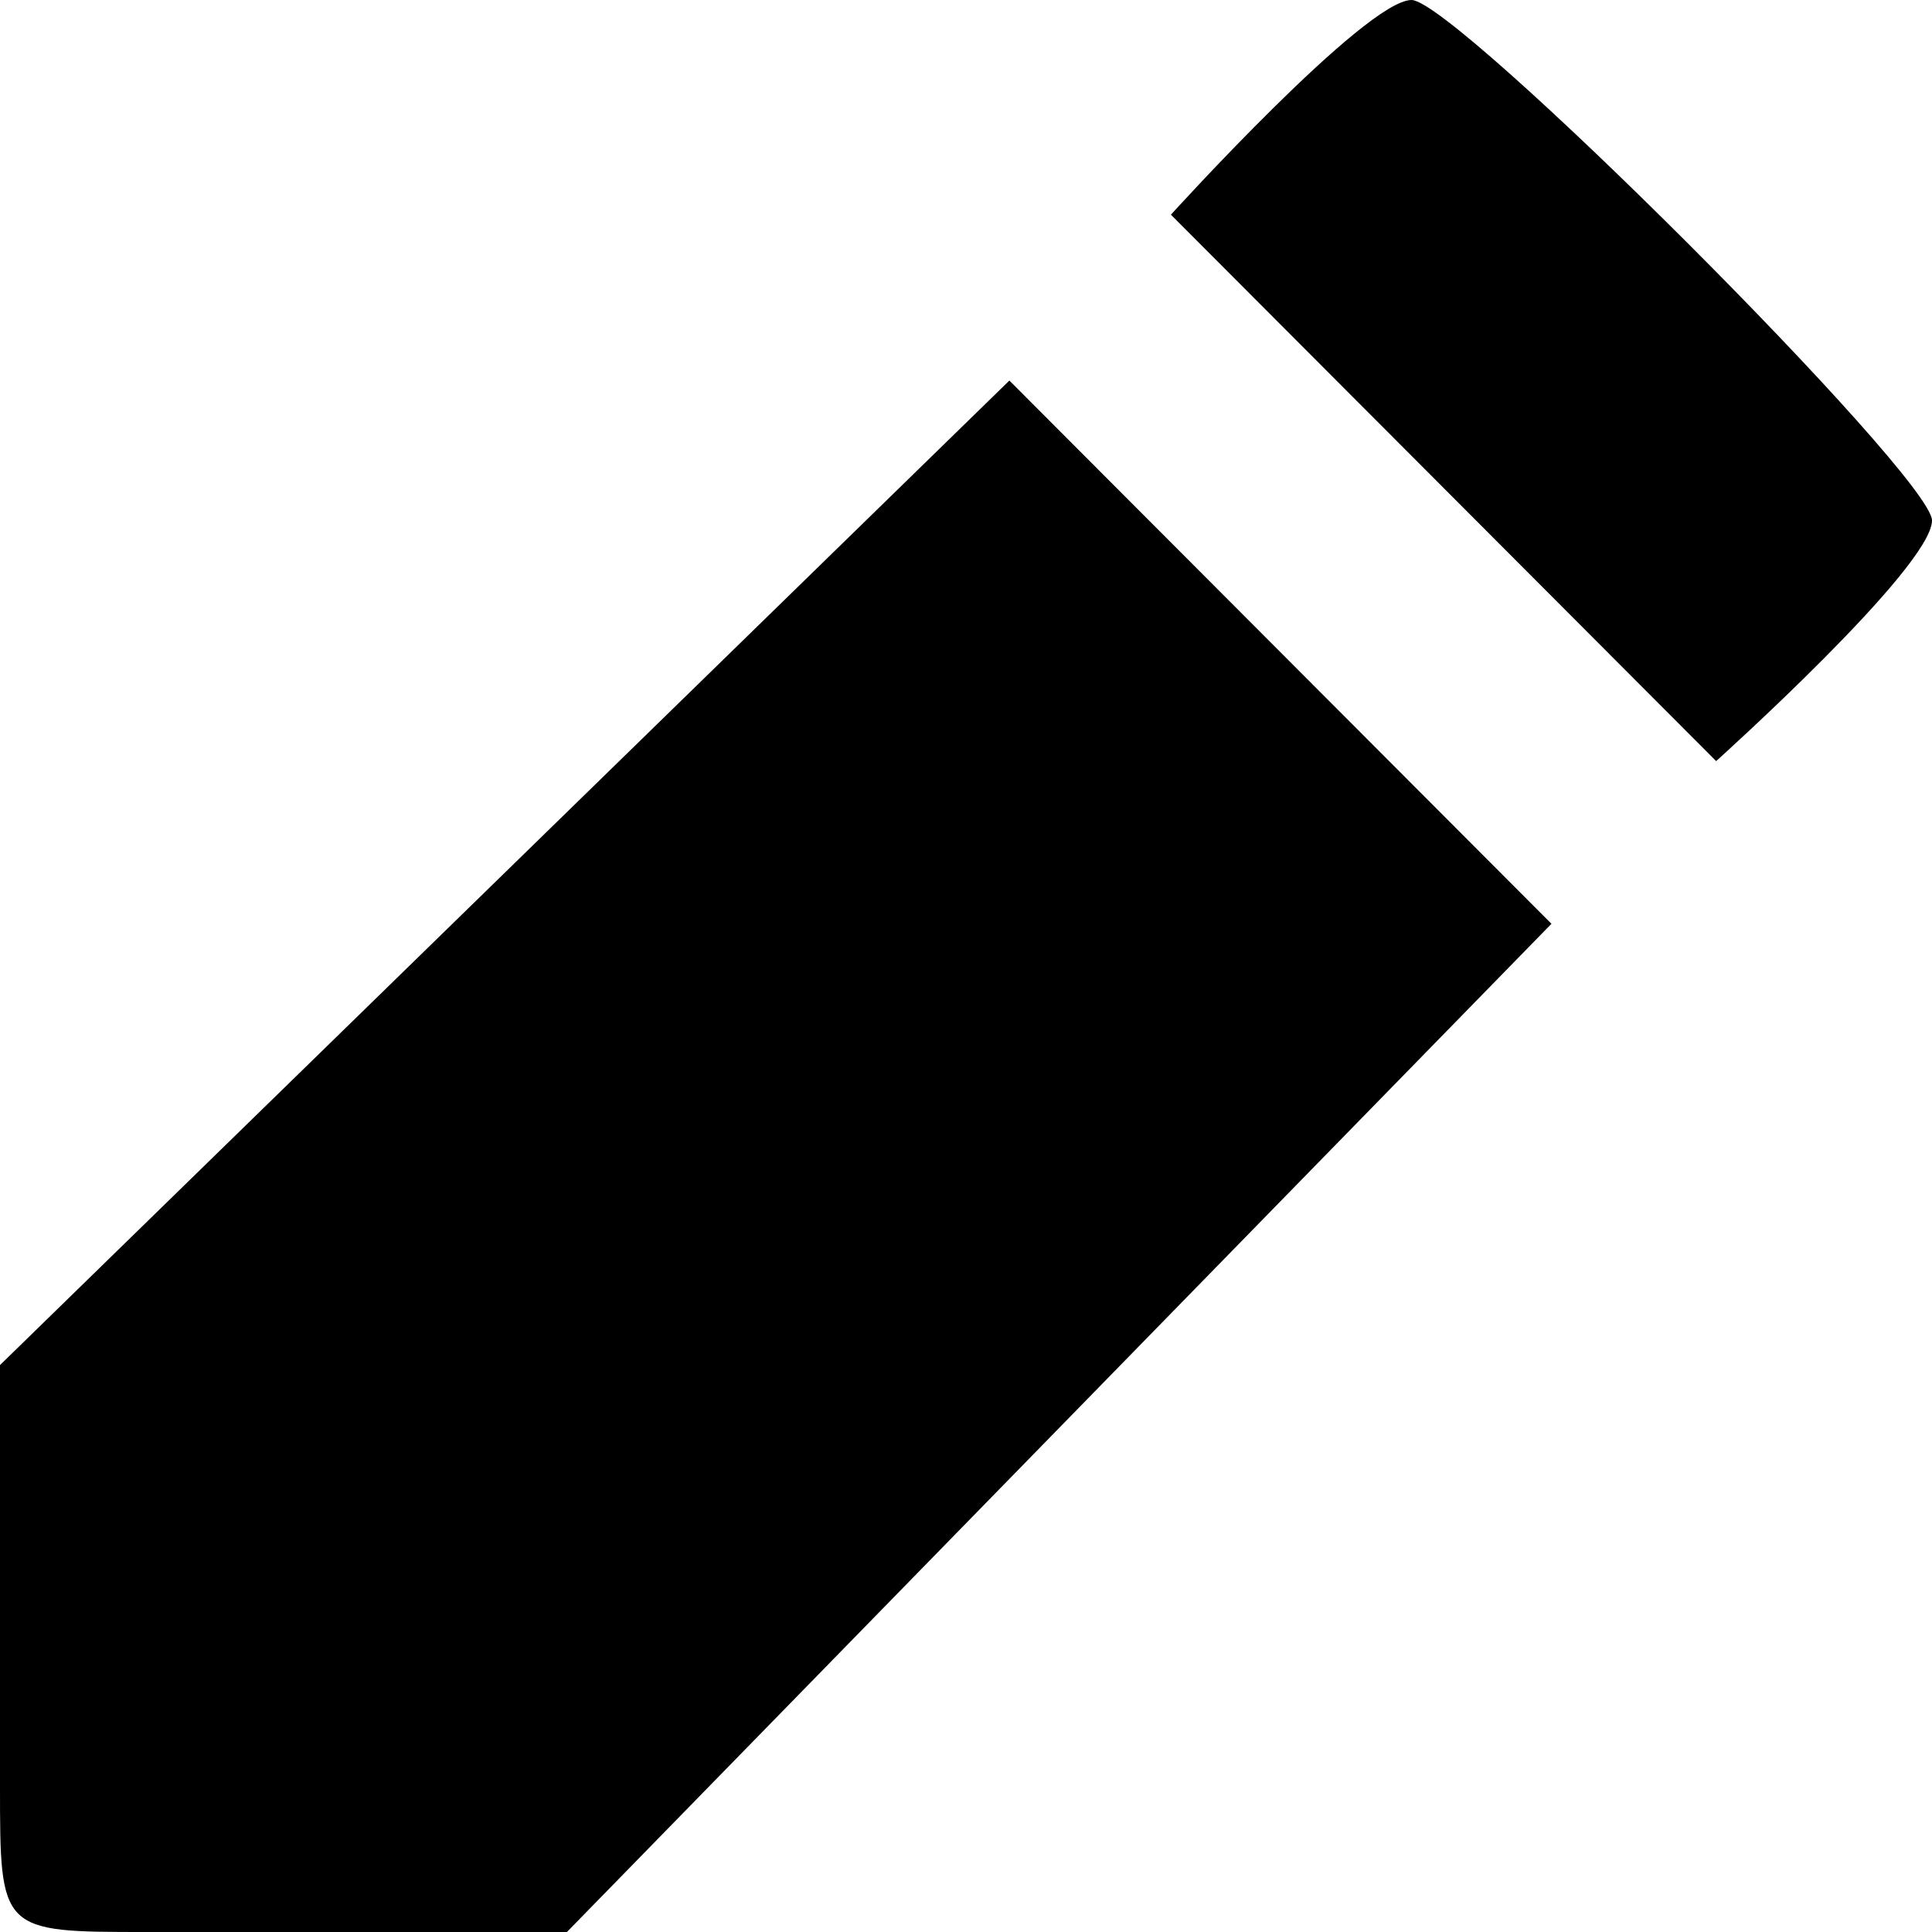
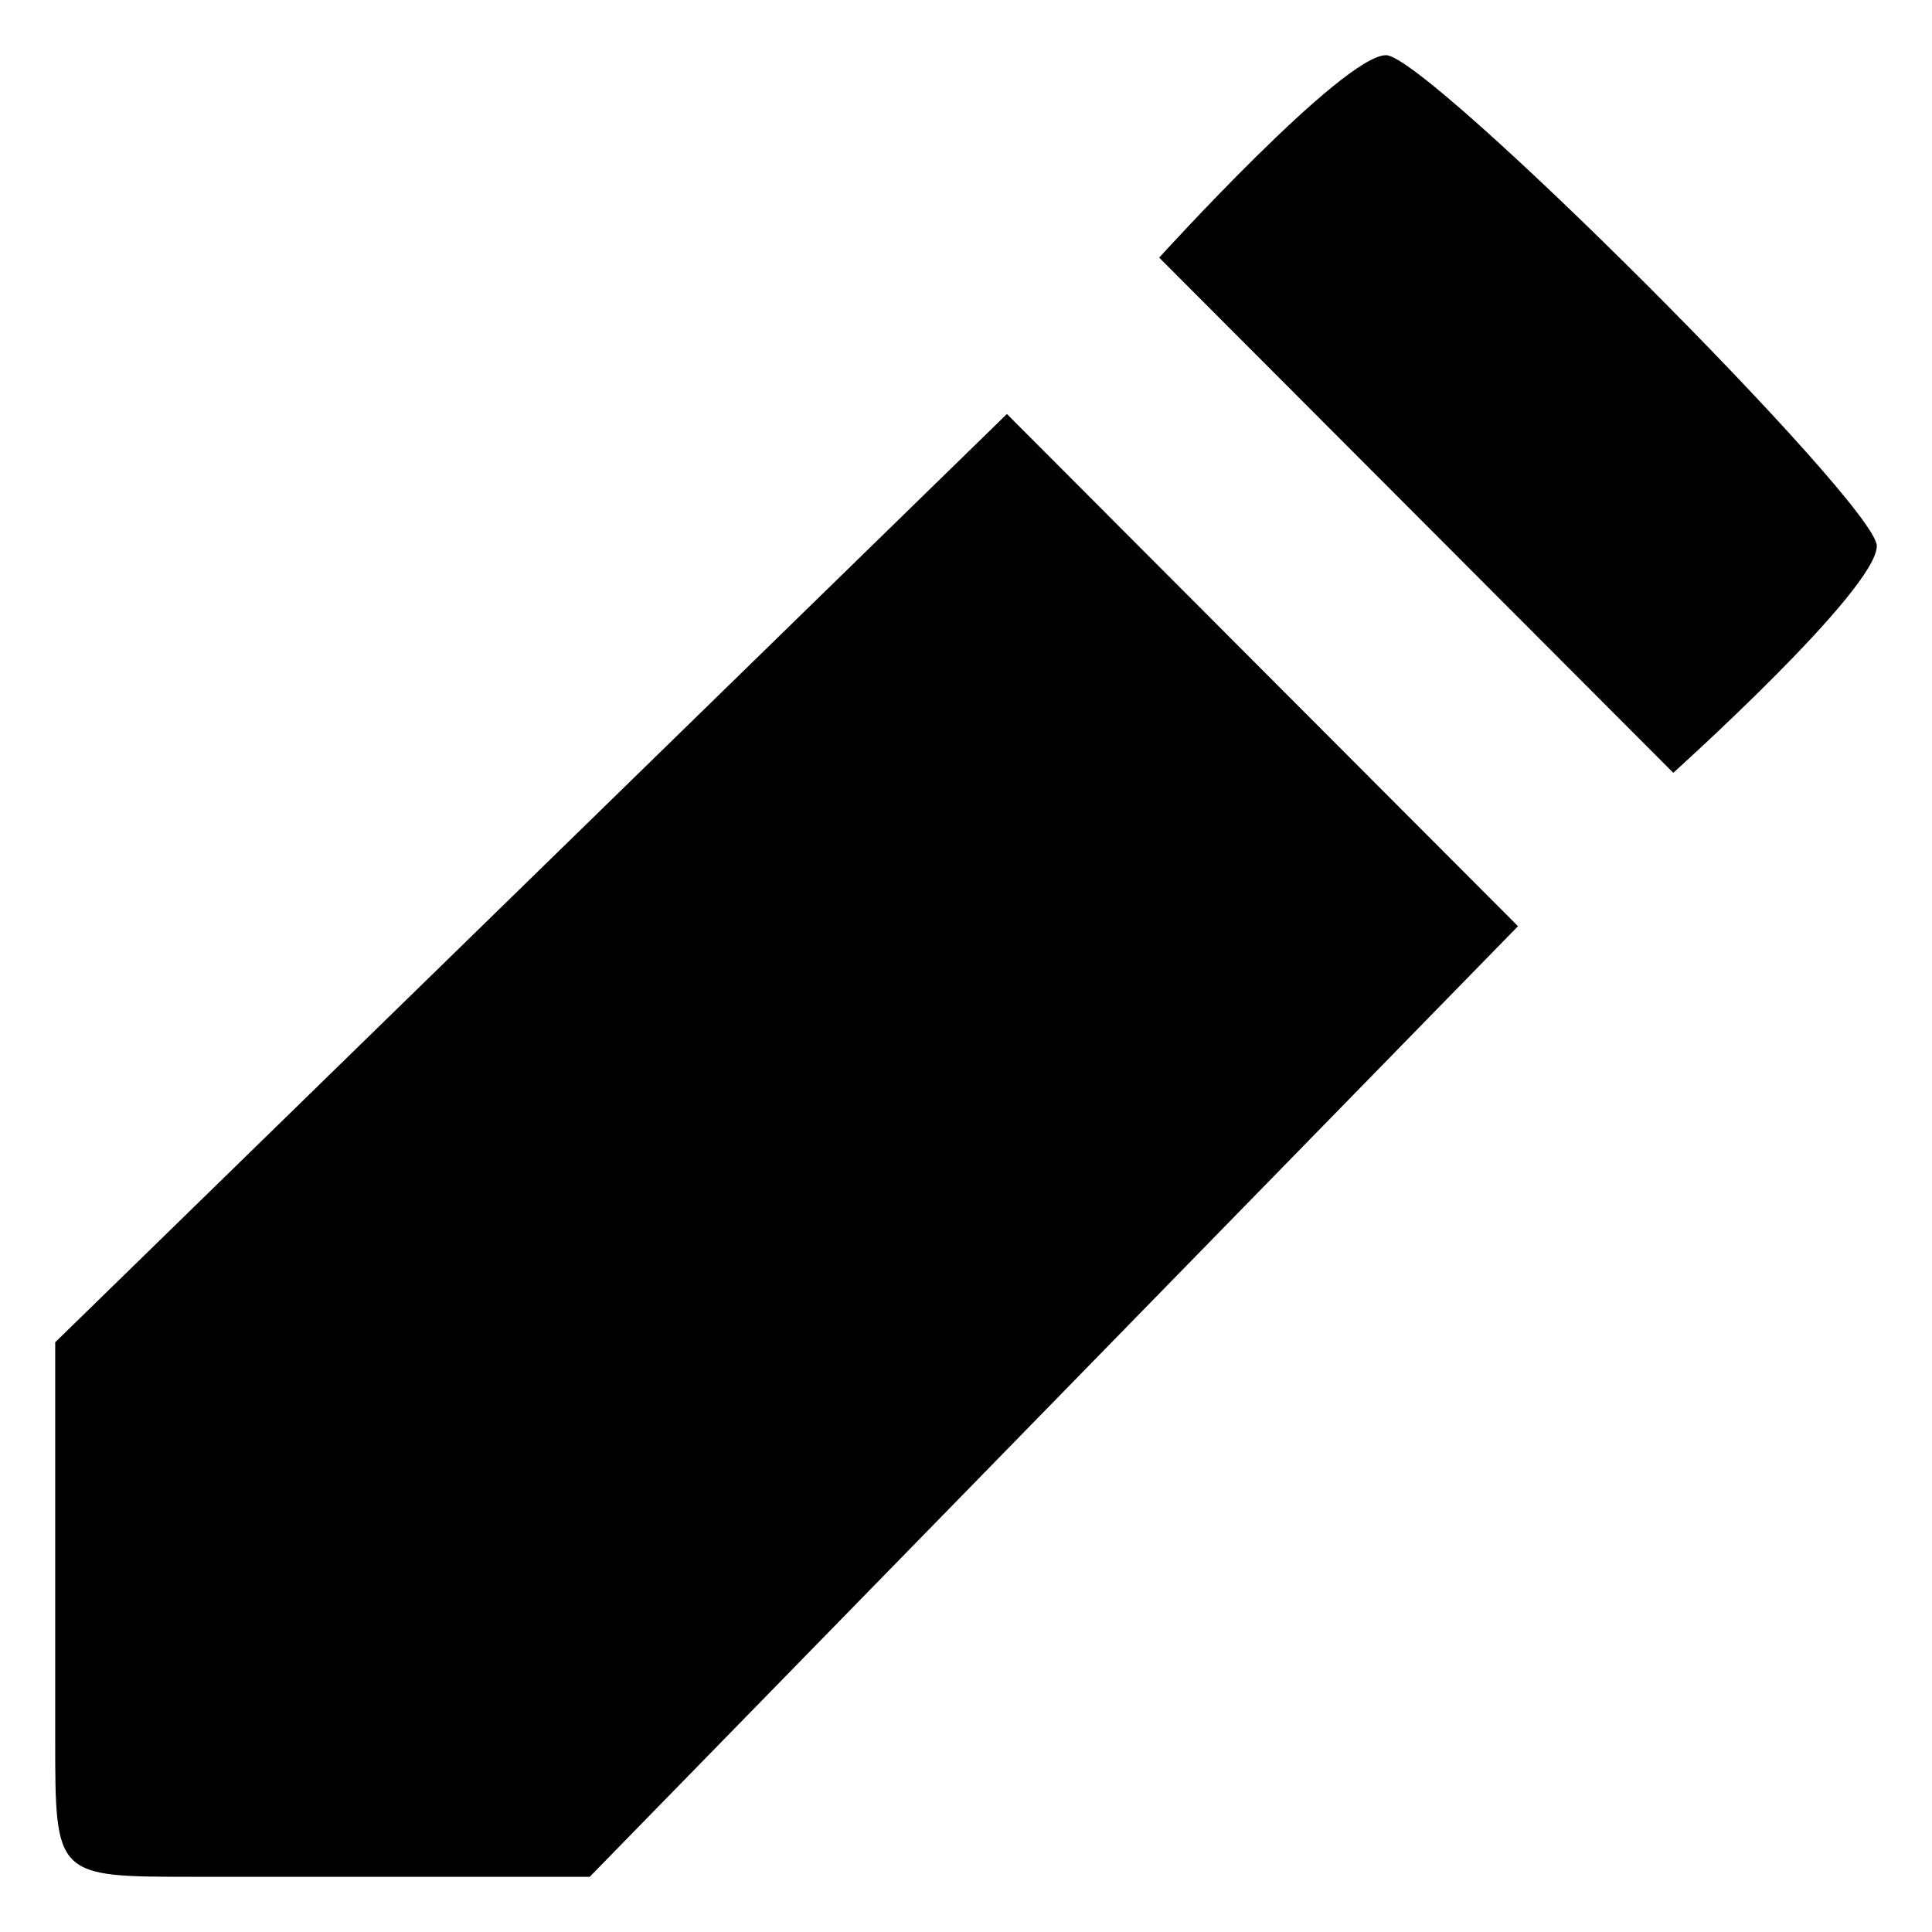
- <svg xmlns="http://www.w3.org/2000/svg" viewBox="0 0 66 66">
-   <path d="M0 61V46.633L34.482 13 53 31.558 19.367 66H5c-5 0-5 0-5-5zM40 7.334S46.651 0 48.22 0C49.723 0 66 16.278 66 17.78c0 1.594-7.374 8.22-7.374 8.22z" />
+ <svg xmlns="http://www.w3.org/2000/svg" viewBox="0 0 70 70">
+   <path d="M2,63 2,48.633 36.482,15 55,33.558 21.367,68 7,68 C 2,68 2,68 2,63 Z M 42,9.334 C 42,9.334 48.651,2 50.22,2 51.723,2 68,18.278 68,19.78 68,21.374 60.626,28 60.626,28z" />
</svg>
